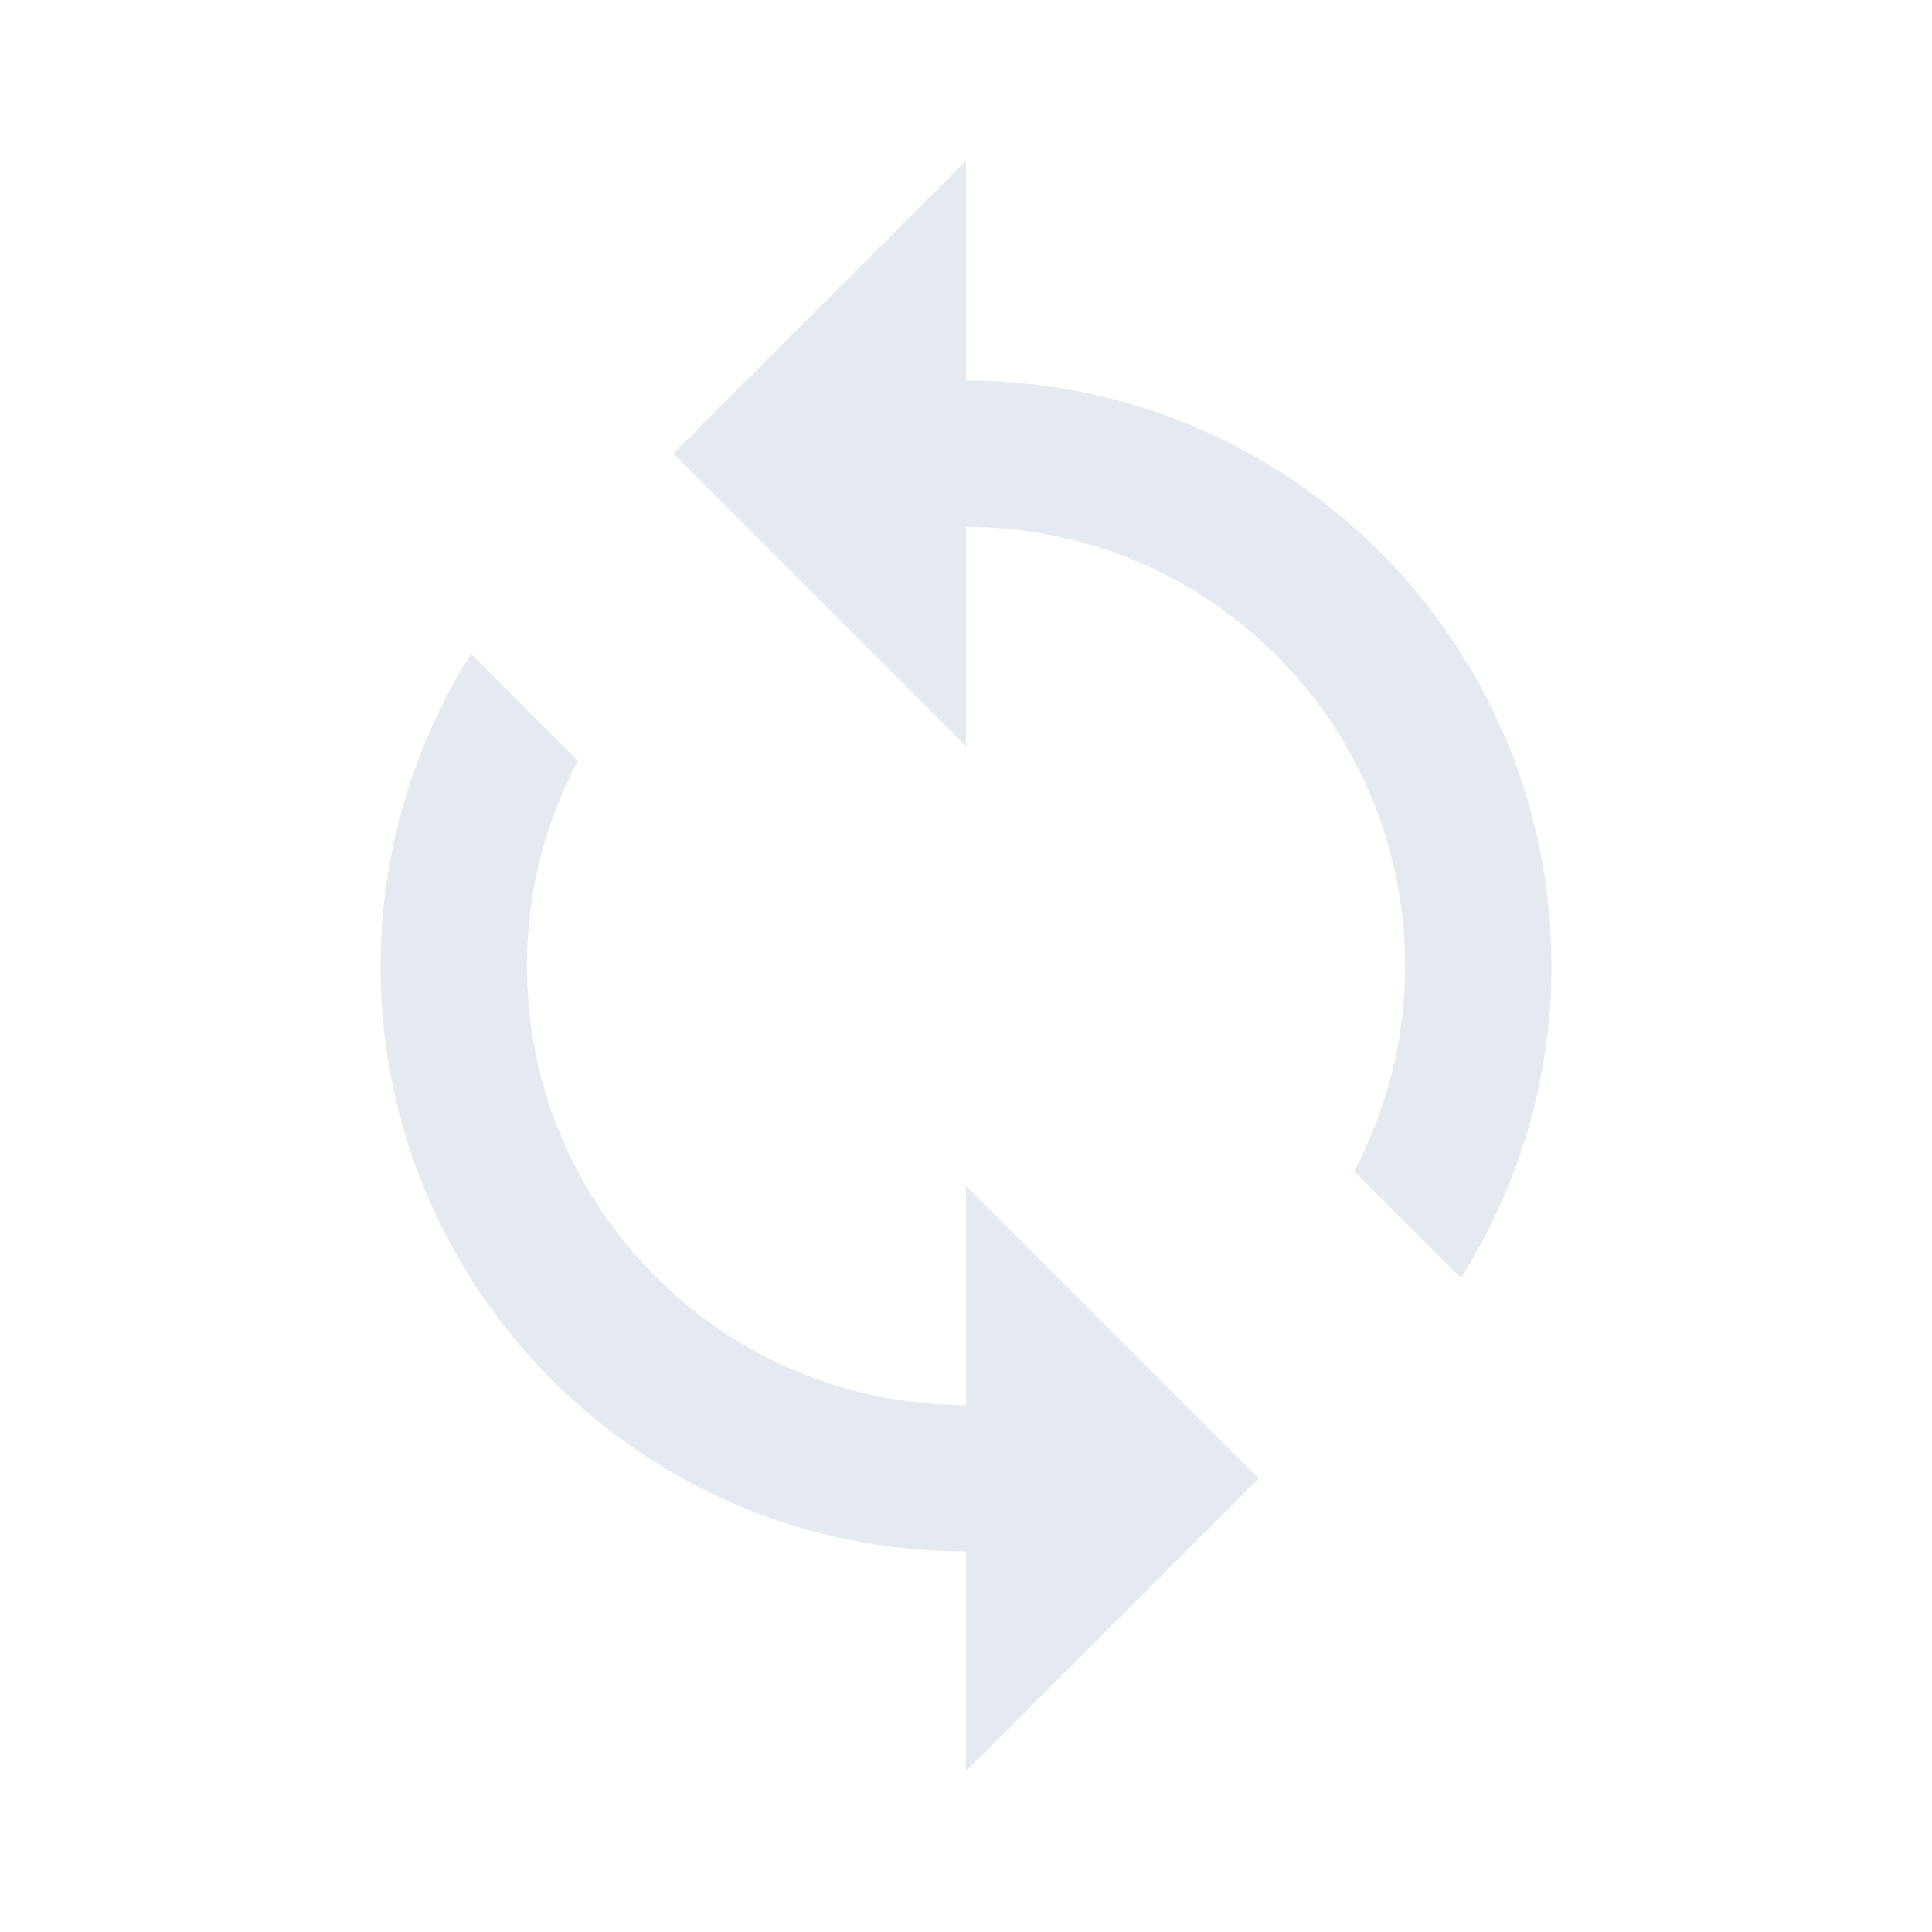
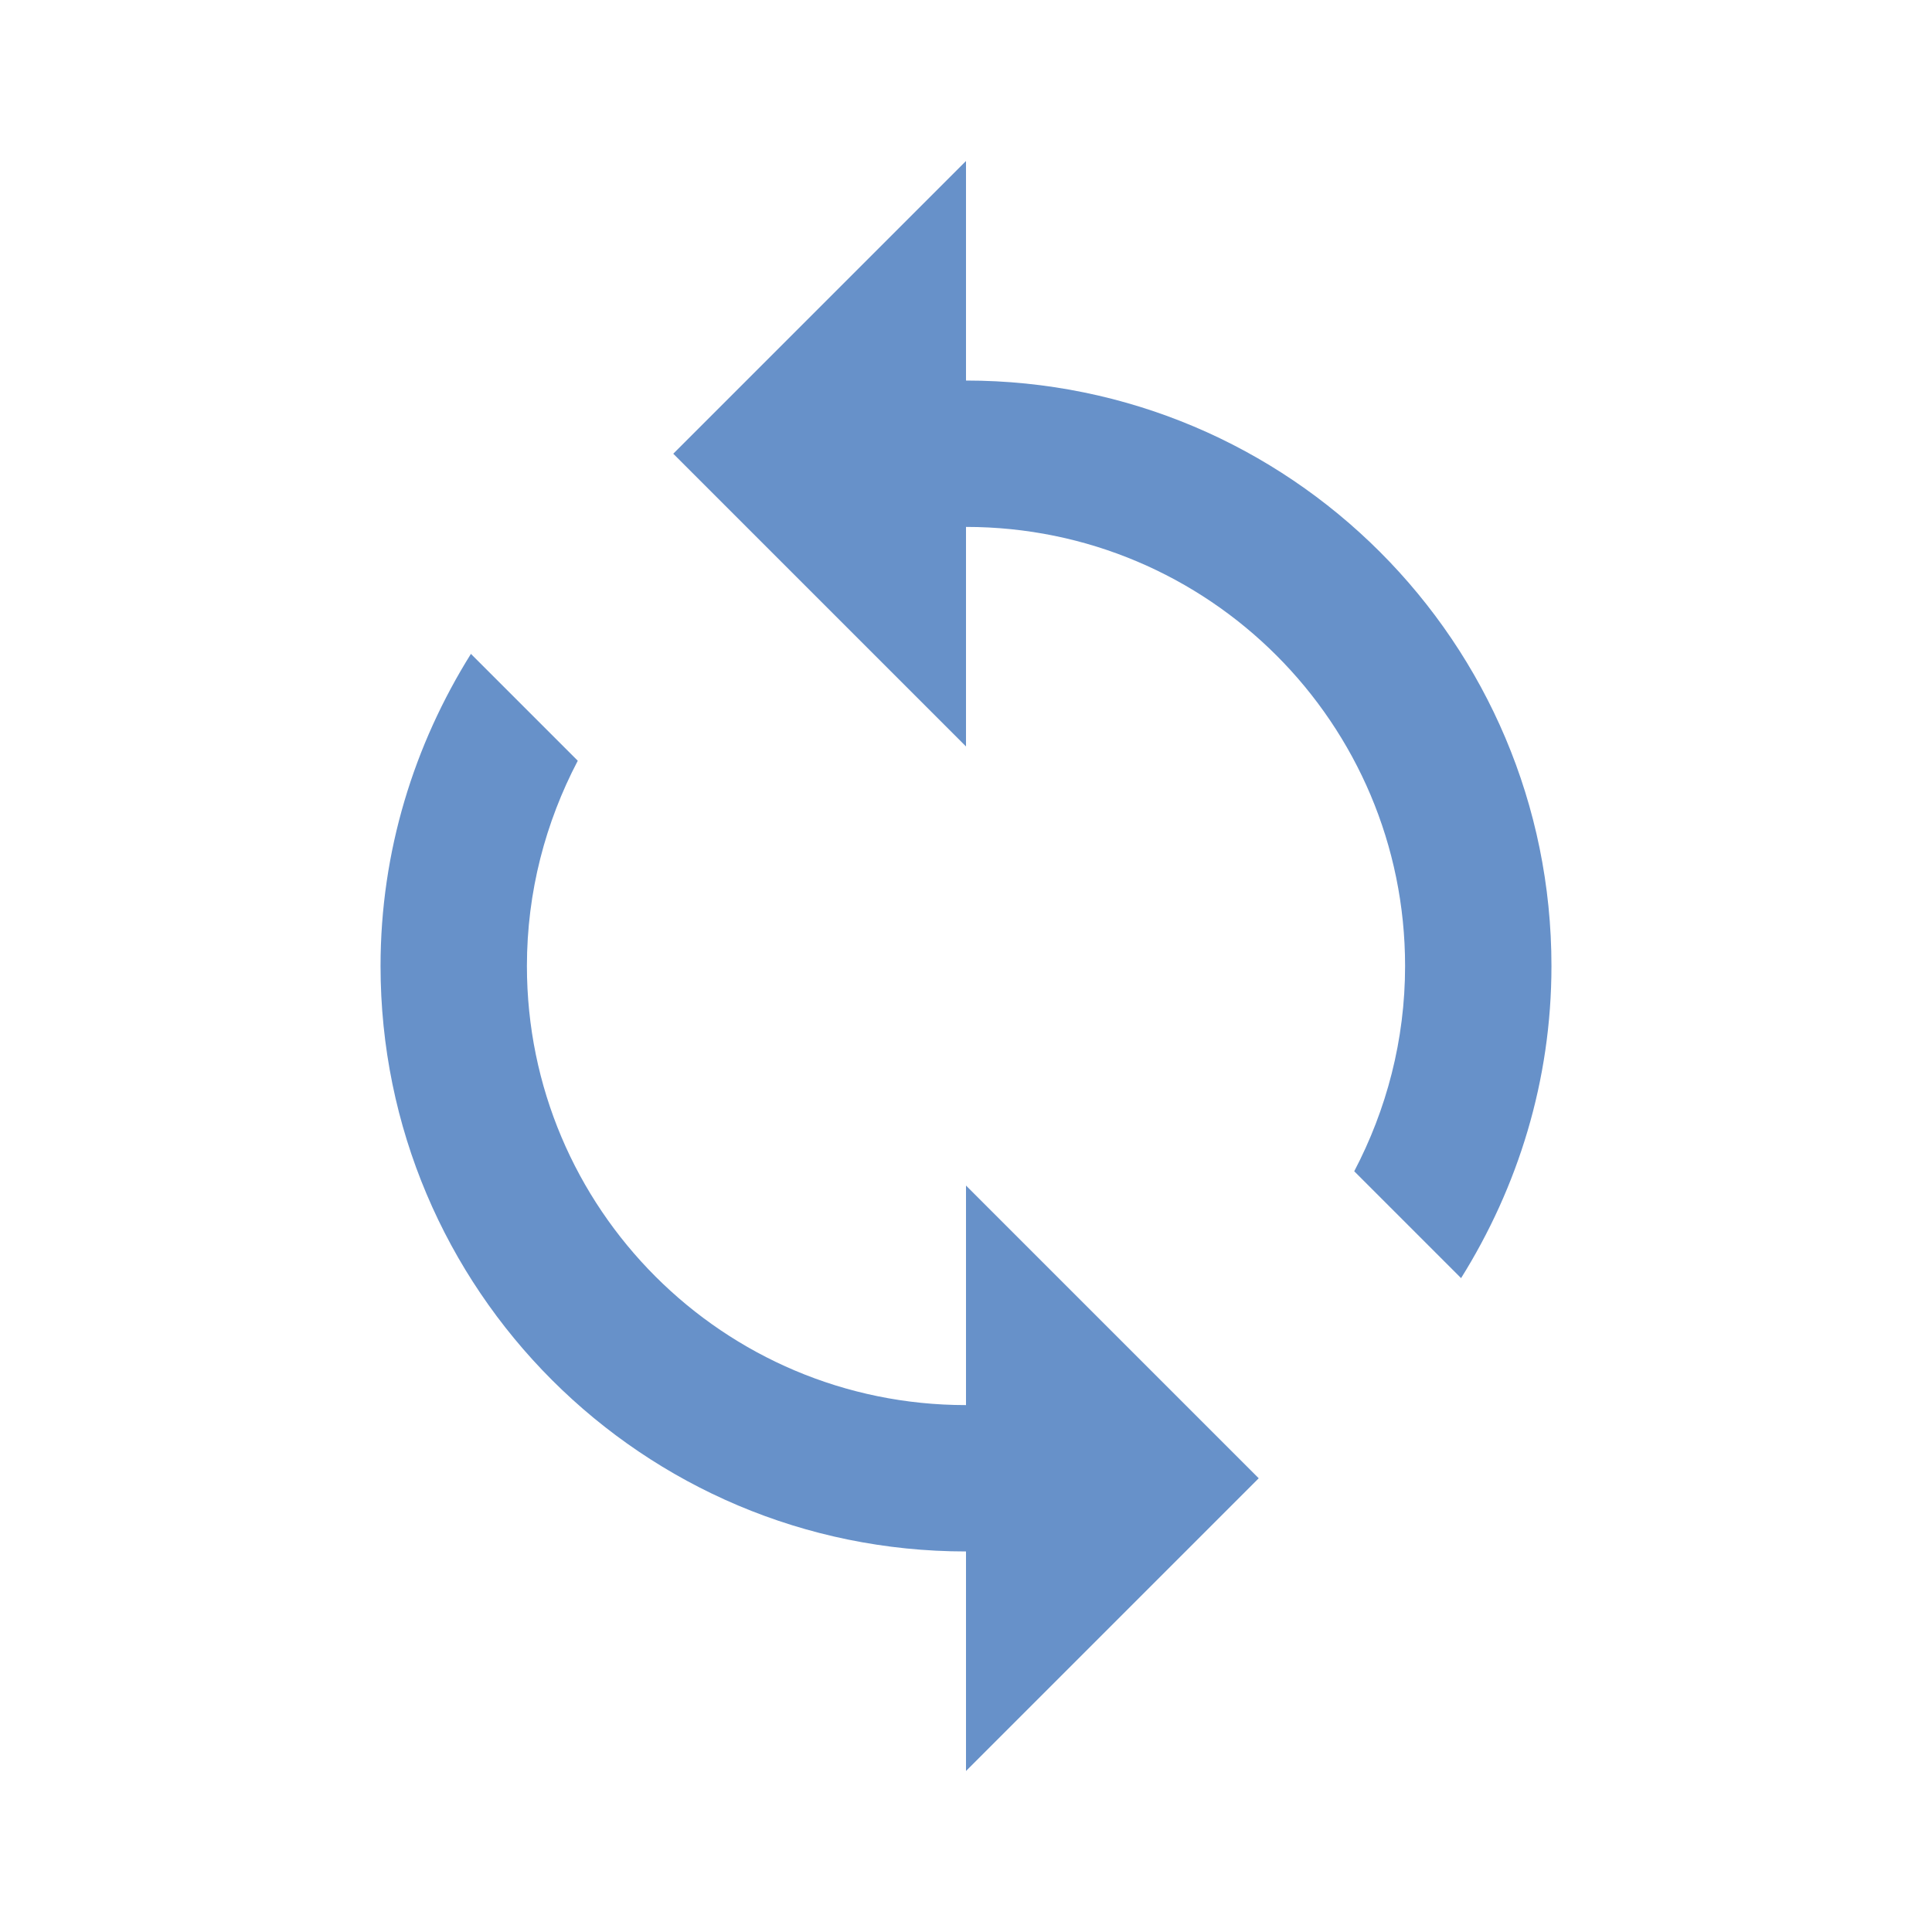
<svg xmlns="http://www.w3.org/2000/svg" width="240" height="240" viewBox="0 0 240 240" version="1.1" id="svg4">
  <defs id="defs8" />
-   <path d="M 120,47.273 V 20 L 83.636,56.364 120,92.727 V 65.455 c 30.136,0 54.545,24.409 54.545,54.545 0,9.227 -2.318,17.864 -6.318,25.5 l 13.273,13.273 C 188.545,147.5 192.727,134.273 192.727,120 192.727,79.818 160.182,47.273 120,47.273 Z m 0,127.273 c -30.136,0 -54.545,-24.409 -54.545,-54.545 0,-9.227 2.318,-17.864 6.318,-25.5 L 58.5,81.227 C 51.455,92.5 47.273,105.727 47.273,120 c 0,40.182 32.545,72.727 72.727,72.727 V 220 L 156.364,183.636 120,147.273 Z" id="path2" style="fill:#e5e9f0;fill-opacity:1;stroke-width:4.545" />
+   <path d="M 120,47.273 V 20 L 83.636,56.364 120,92.727 V 65.455 c 30.136,0 54.545,24.409 54.545,54.545 0,9.227 -2.318,17.864 -6.318,25.5 l 13.273,13.273 C 188.545,147.5 192.727,134.273 192.727,120 192.727,79.818 160.182,47.273 120,47.273 Z m 0,127.273 c -30.136,0 -54.545,-24.409 -54.545,-54.545 0,-9.227 2.318,-17.864 6.318,-25.5 L 58.5,81.227 C 51.455,92.5 47.273,105.727 47.273,120 c 0,40.182 32.545,72.727 72.727,72.727 V 220 L 156.364,183.636 120,147.273 Z" id="path2" style="fill:#6791C9;fill-opacity:1;stroke-width:4.545" />
</svg>
